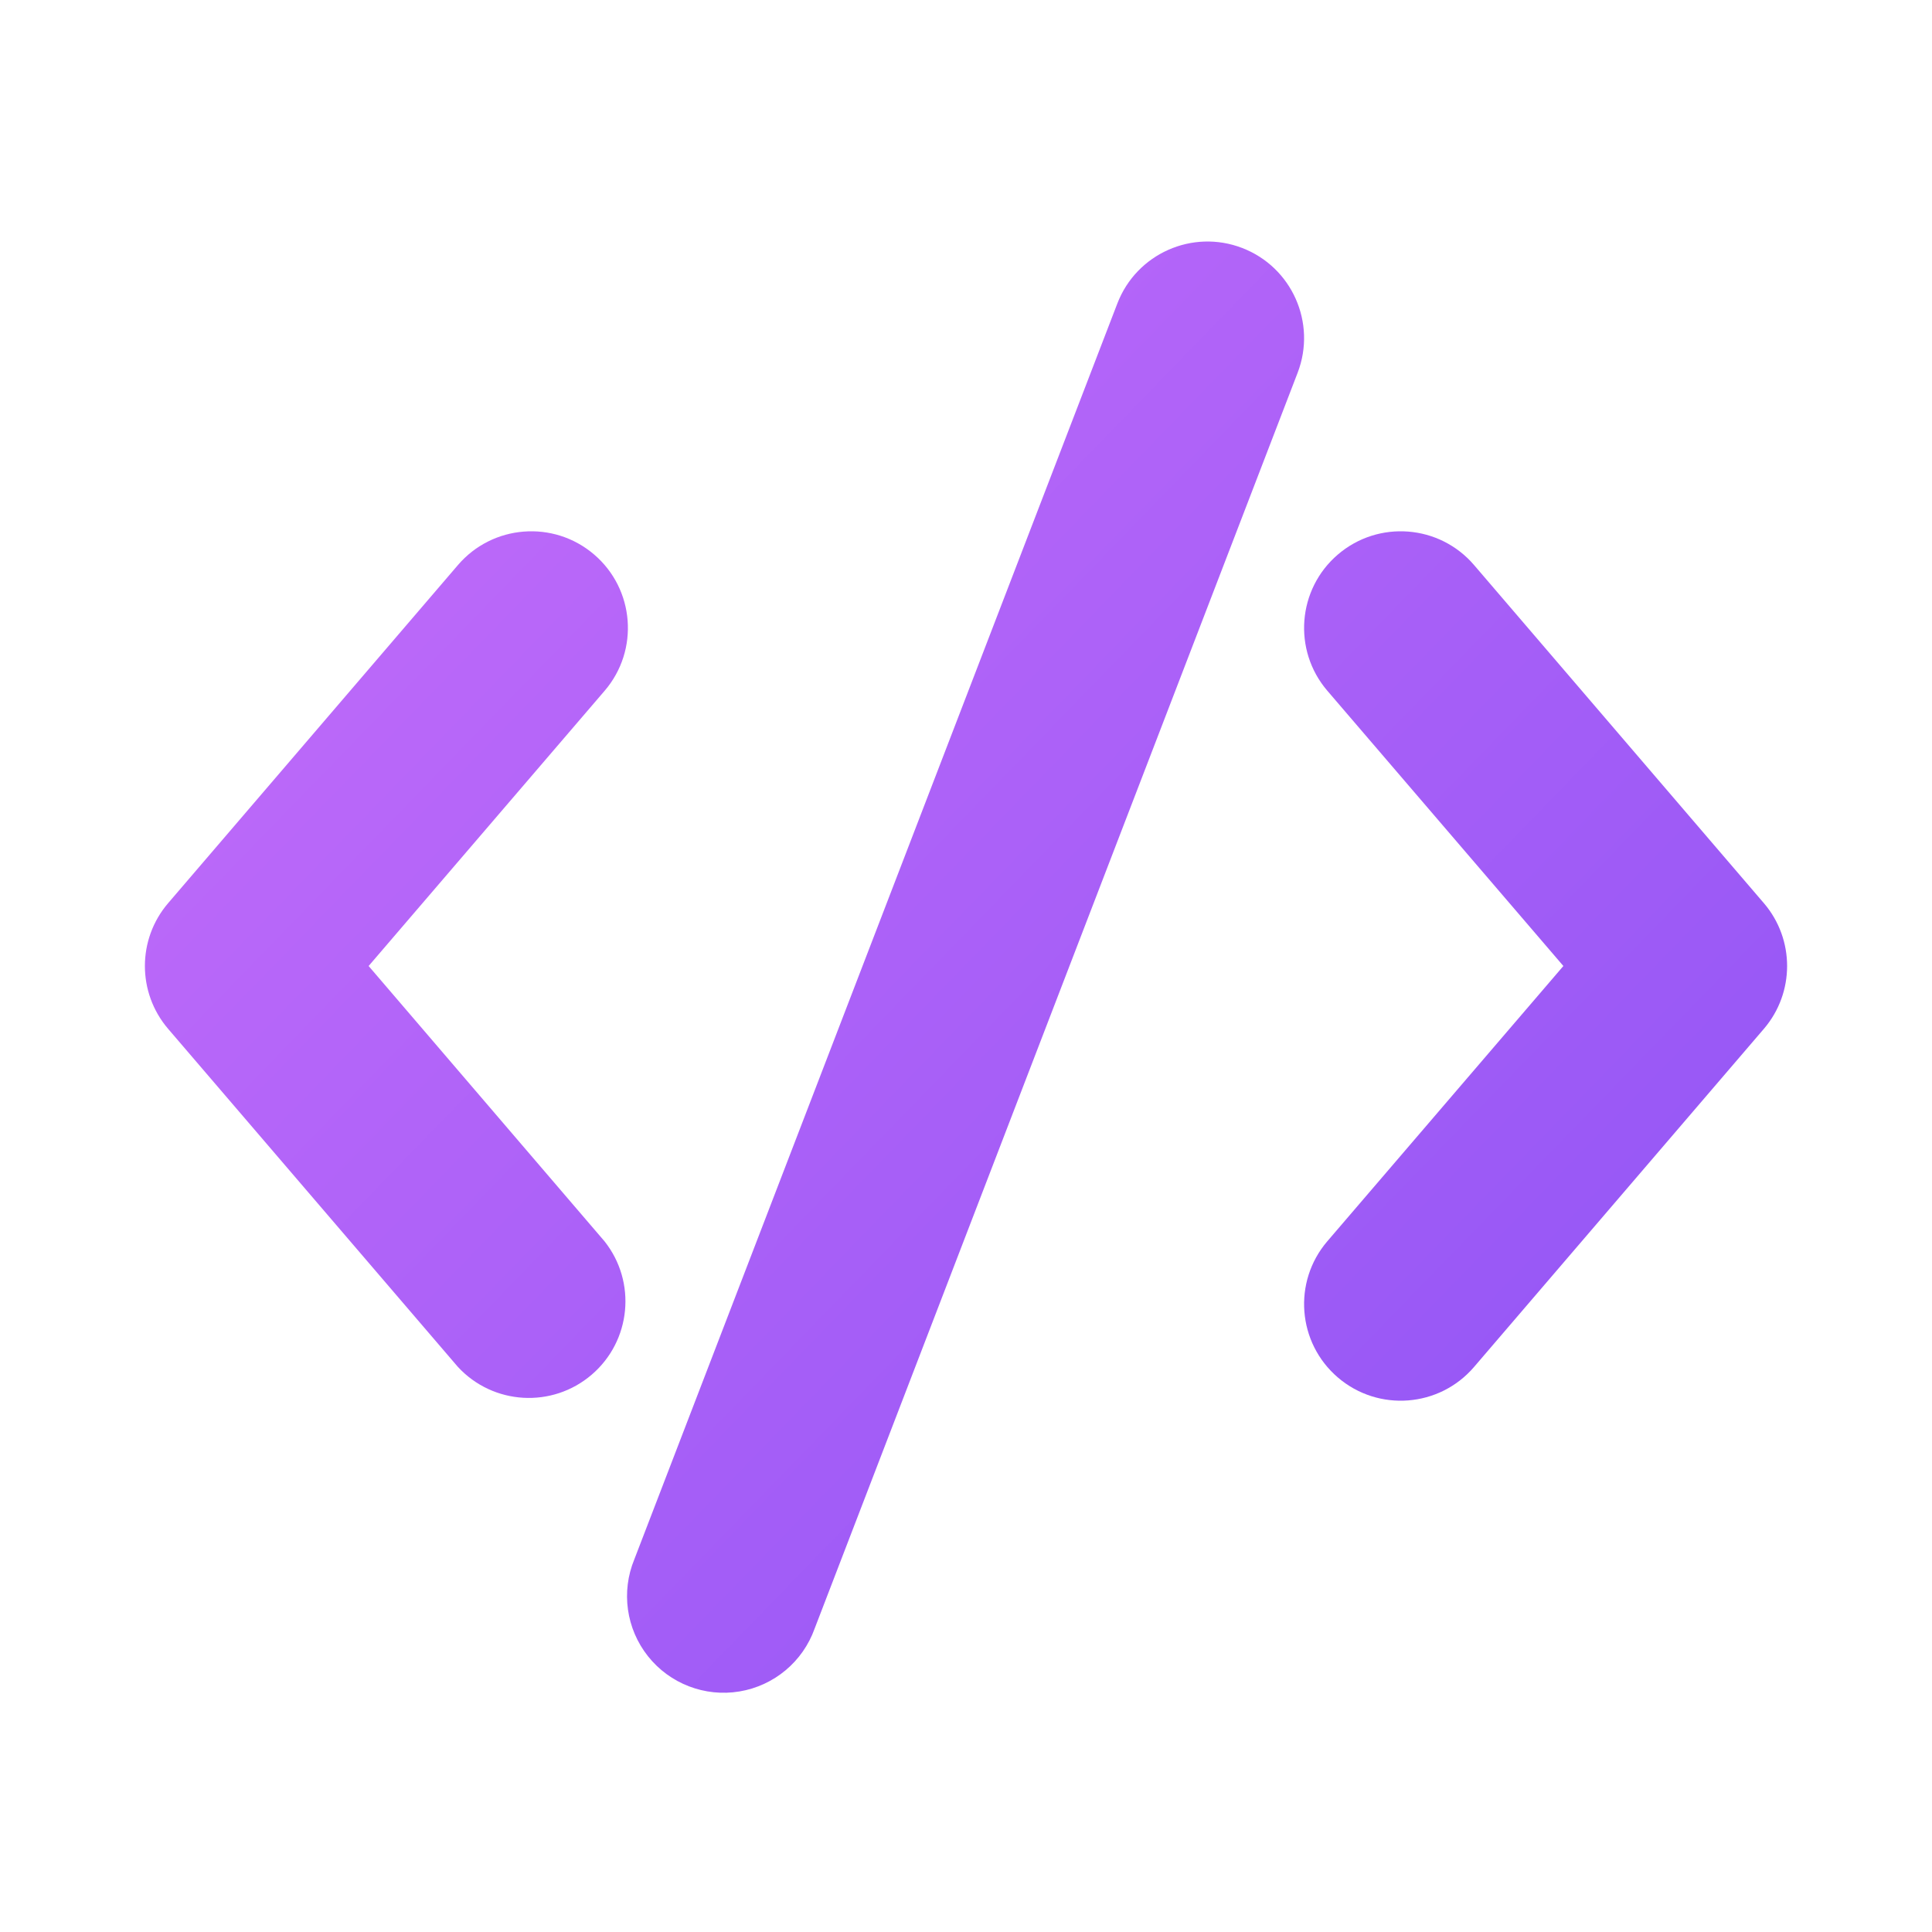
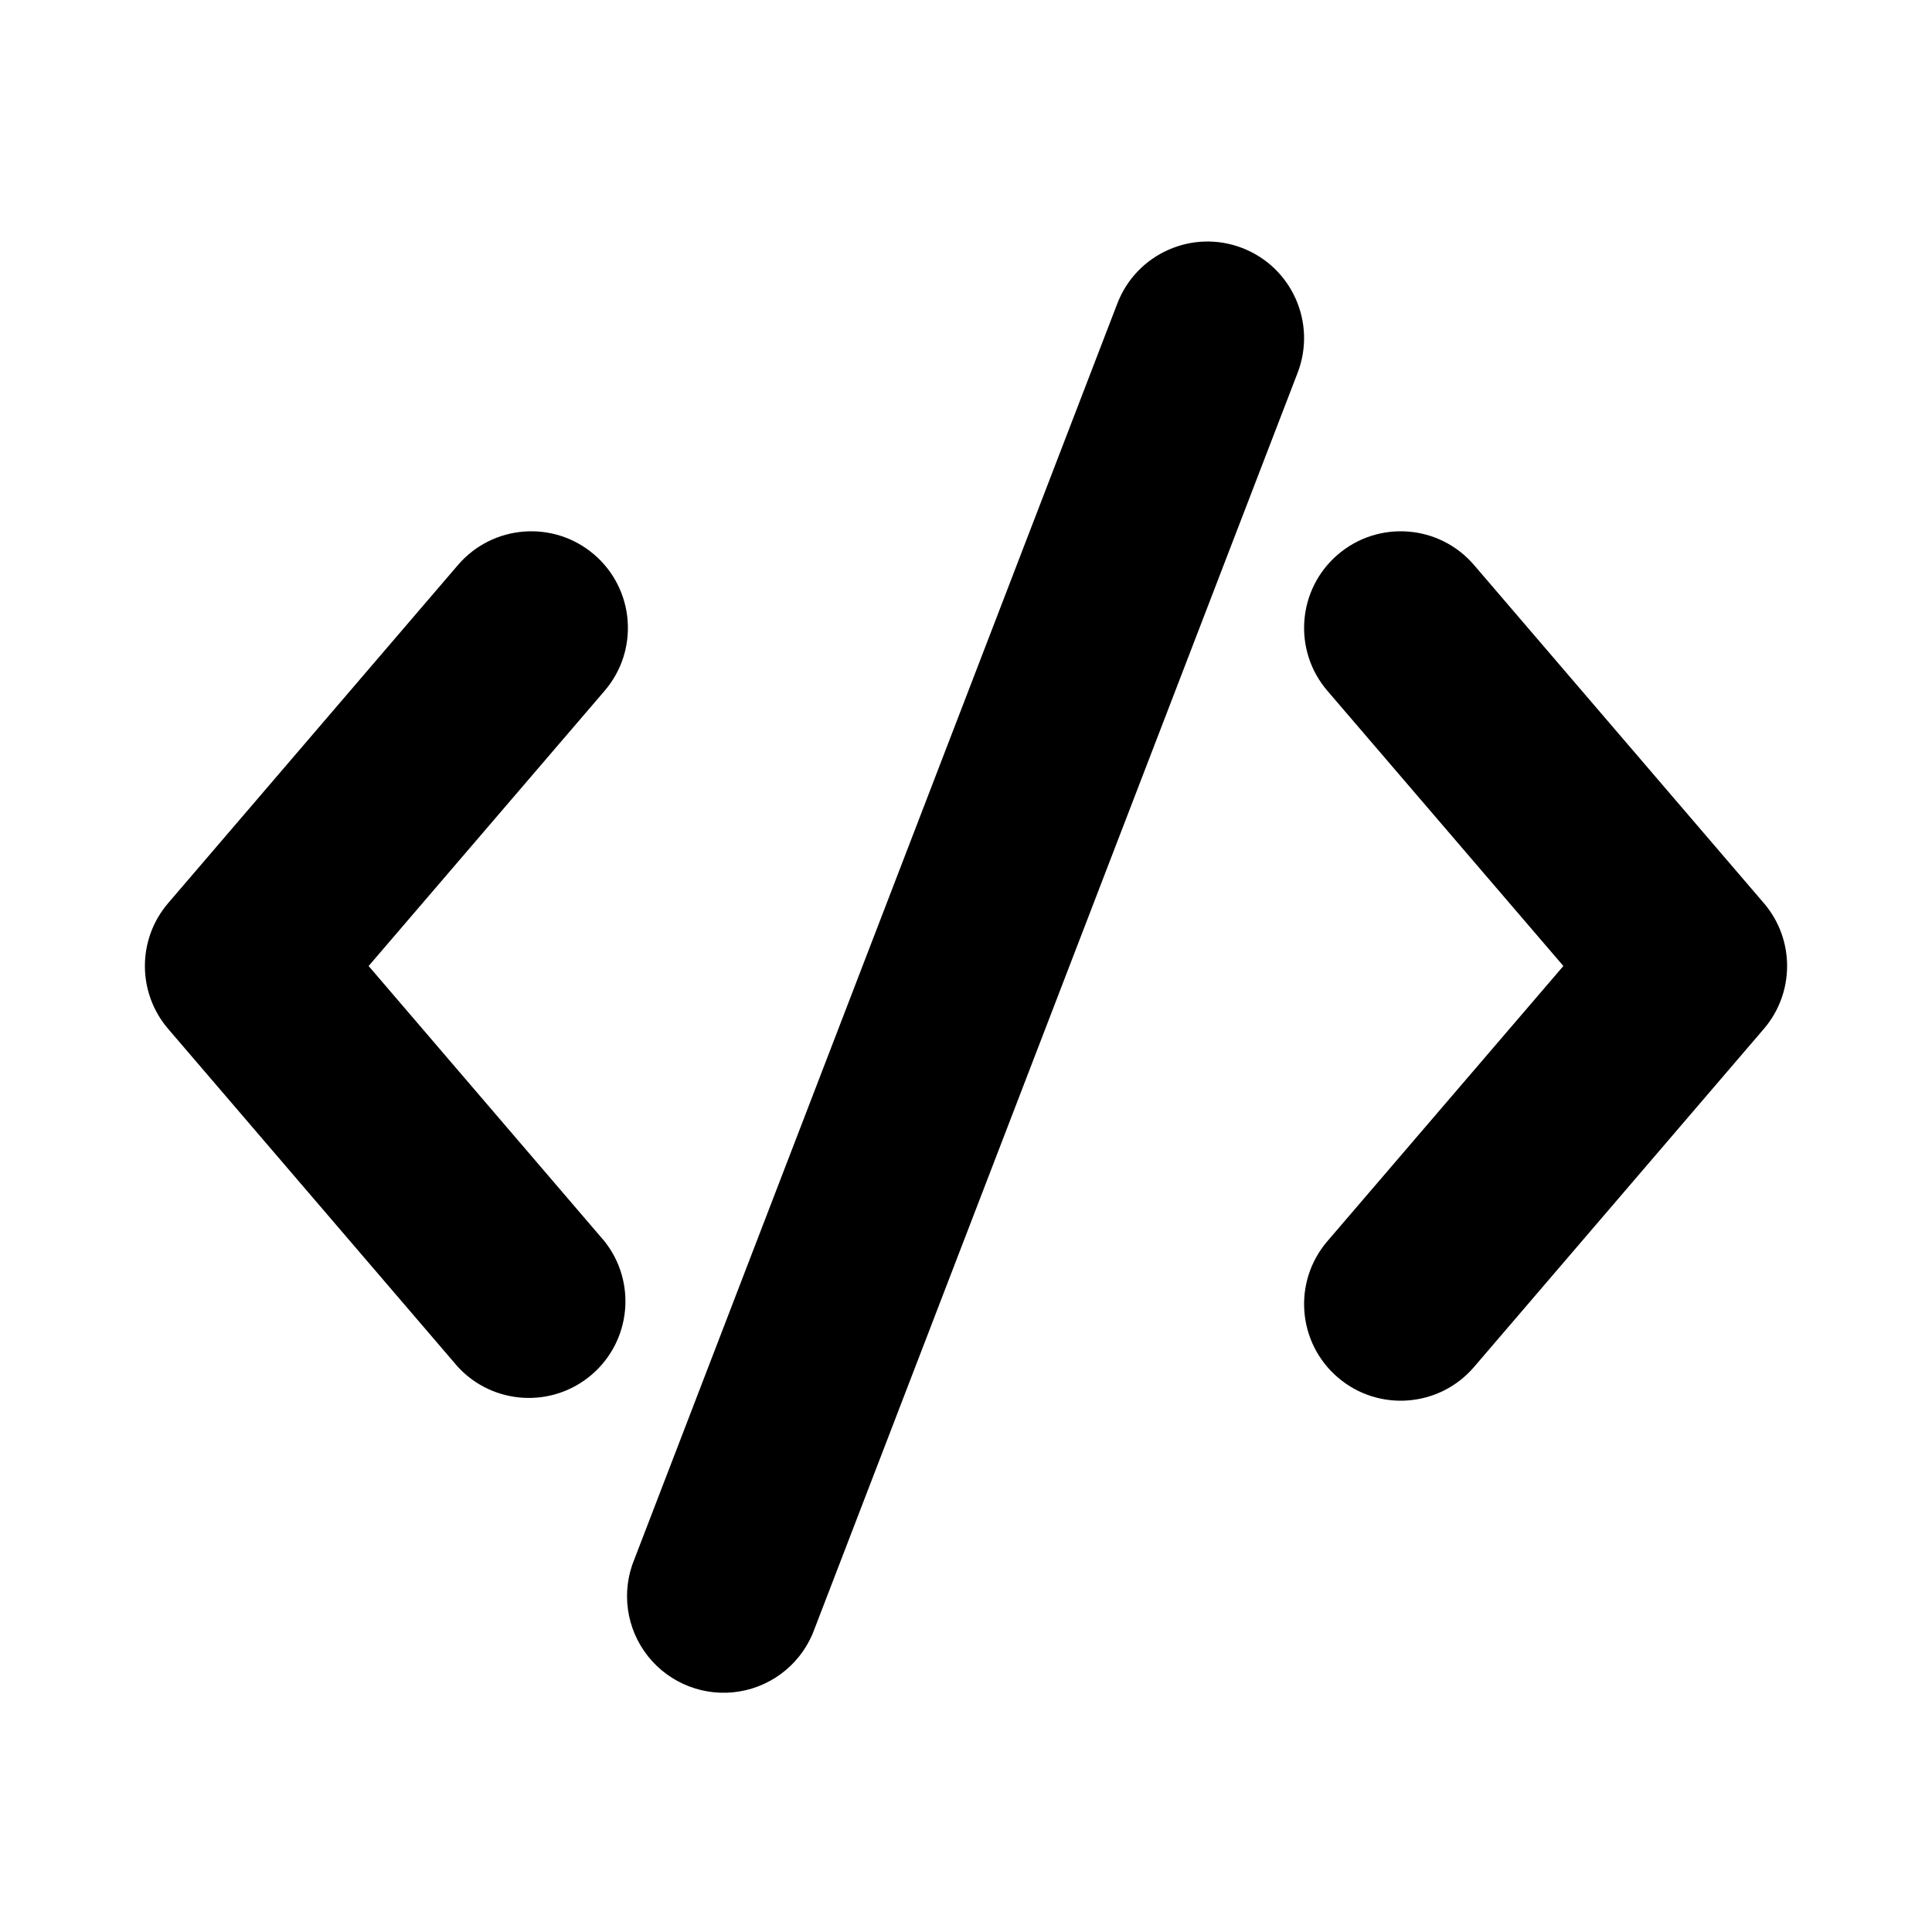
<svg xmlns="http://www.w3.org/2000/svg" width="1em" height="1em" viewBox="0 0 20 20">
  <g fill="none">
-     <path fill="url(#SVGTp1oAcAx)" d="M12.859 2.567a1 1 0 0 1 .574 1.292l-5 13a1 1 0 1 1-1.866-.718l5-13a1 1 0 0 1 1.292-.574" />
-     <path fill="url(#SVGTp1oAcAx)" d="M6.15 5.74a1 1 0 0 1 .11 1.41L3.816 10l2.442 2.85a1 1 0 0 1-1.518 1.3l-3-3.5a1 1 0 0 1 0-1.3l3-3.5a1 1 0 0 1 1.41-.11" />
-     <path fill="url(#SVGTp1oAcAx)" d="M13.74 7.15a1 1 0 0 1 1.52-1.3l3 3.5a1 1 0 0 1 0 1.3l-3 3.5a1 1 0 0 1-1.52-1.3L16.184 10z" />
-     <defs>
-       <linearGradient id="SVGTp1oAcAx" x1="2" x2="19" y1="1.5" y2="18" gradientUnits="userSpaceOnUse">
-         <stop stop-color="#c76efb" />
-         <stop offset="1" stop-color="#8b52f4" />
-       </linearGradient>
-     </defs>
+     <path fill="currentColor" d="M12.859 2.567a1 1 0 0 1 .574 1.292l-5 13a1 1 0 1 1-1.866-.718l5-13a1 1 0 0 1 1.292-.574" />
+     <path fill="currentColor" d="M6.15 5.74a1 1 0 0 1 .11 1.41L3.816 10l2.442 2.85a1 1 0 0 1-1.518 1.3l-3-3.5a1 1 0 0 1 0-1.3l3-3.5a1 1 0 0 1 1.41-.11" />
+     <path fill="currentColor" d="M13.74 7.15a1 1 0 0 1 1.52-1.3l3 3.5a1 1 0 0 1 0 1.3l-3 3.5a1 1 0 0 1-1.52-1.3L16.184 10z" />
  </g>
</svg>
